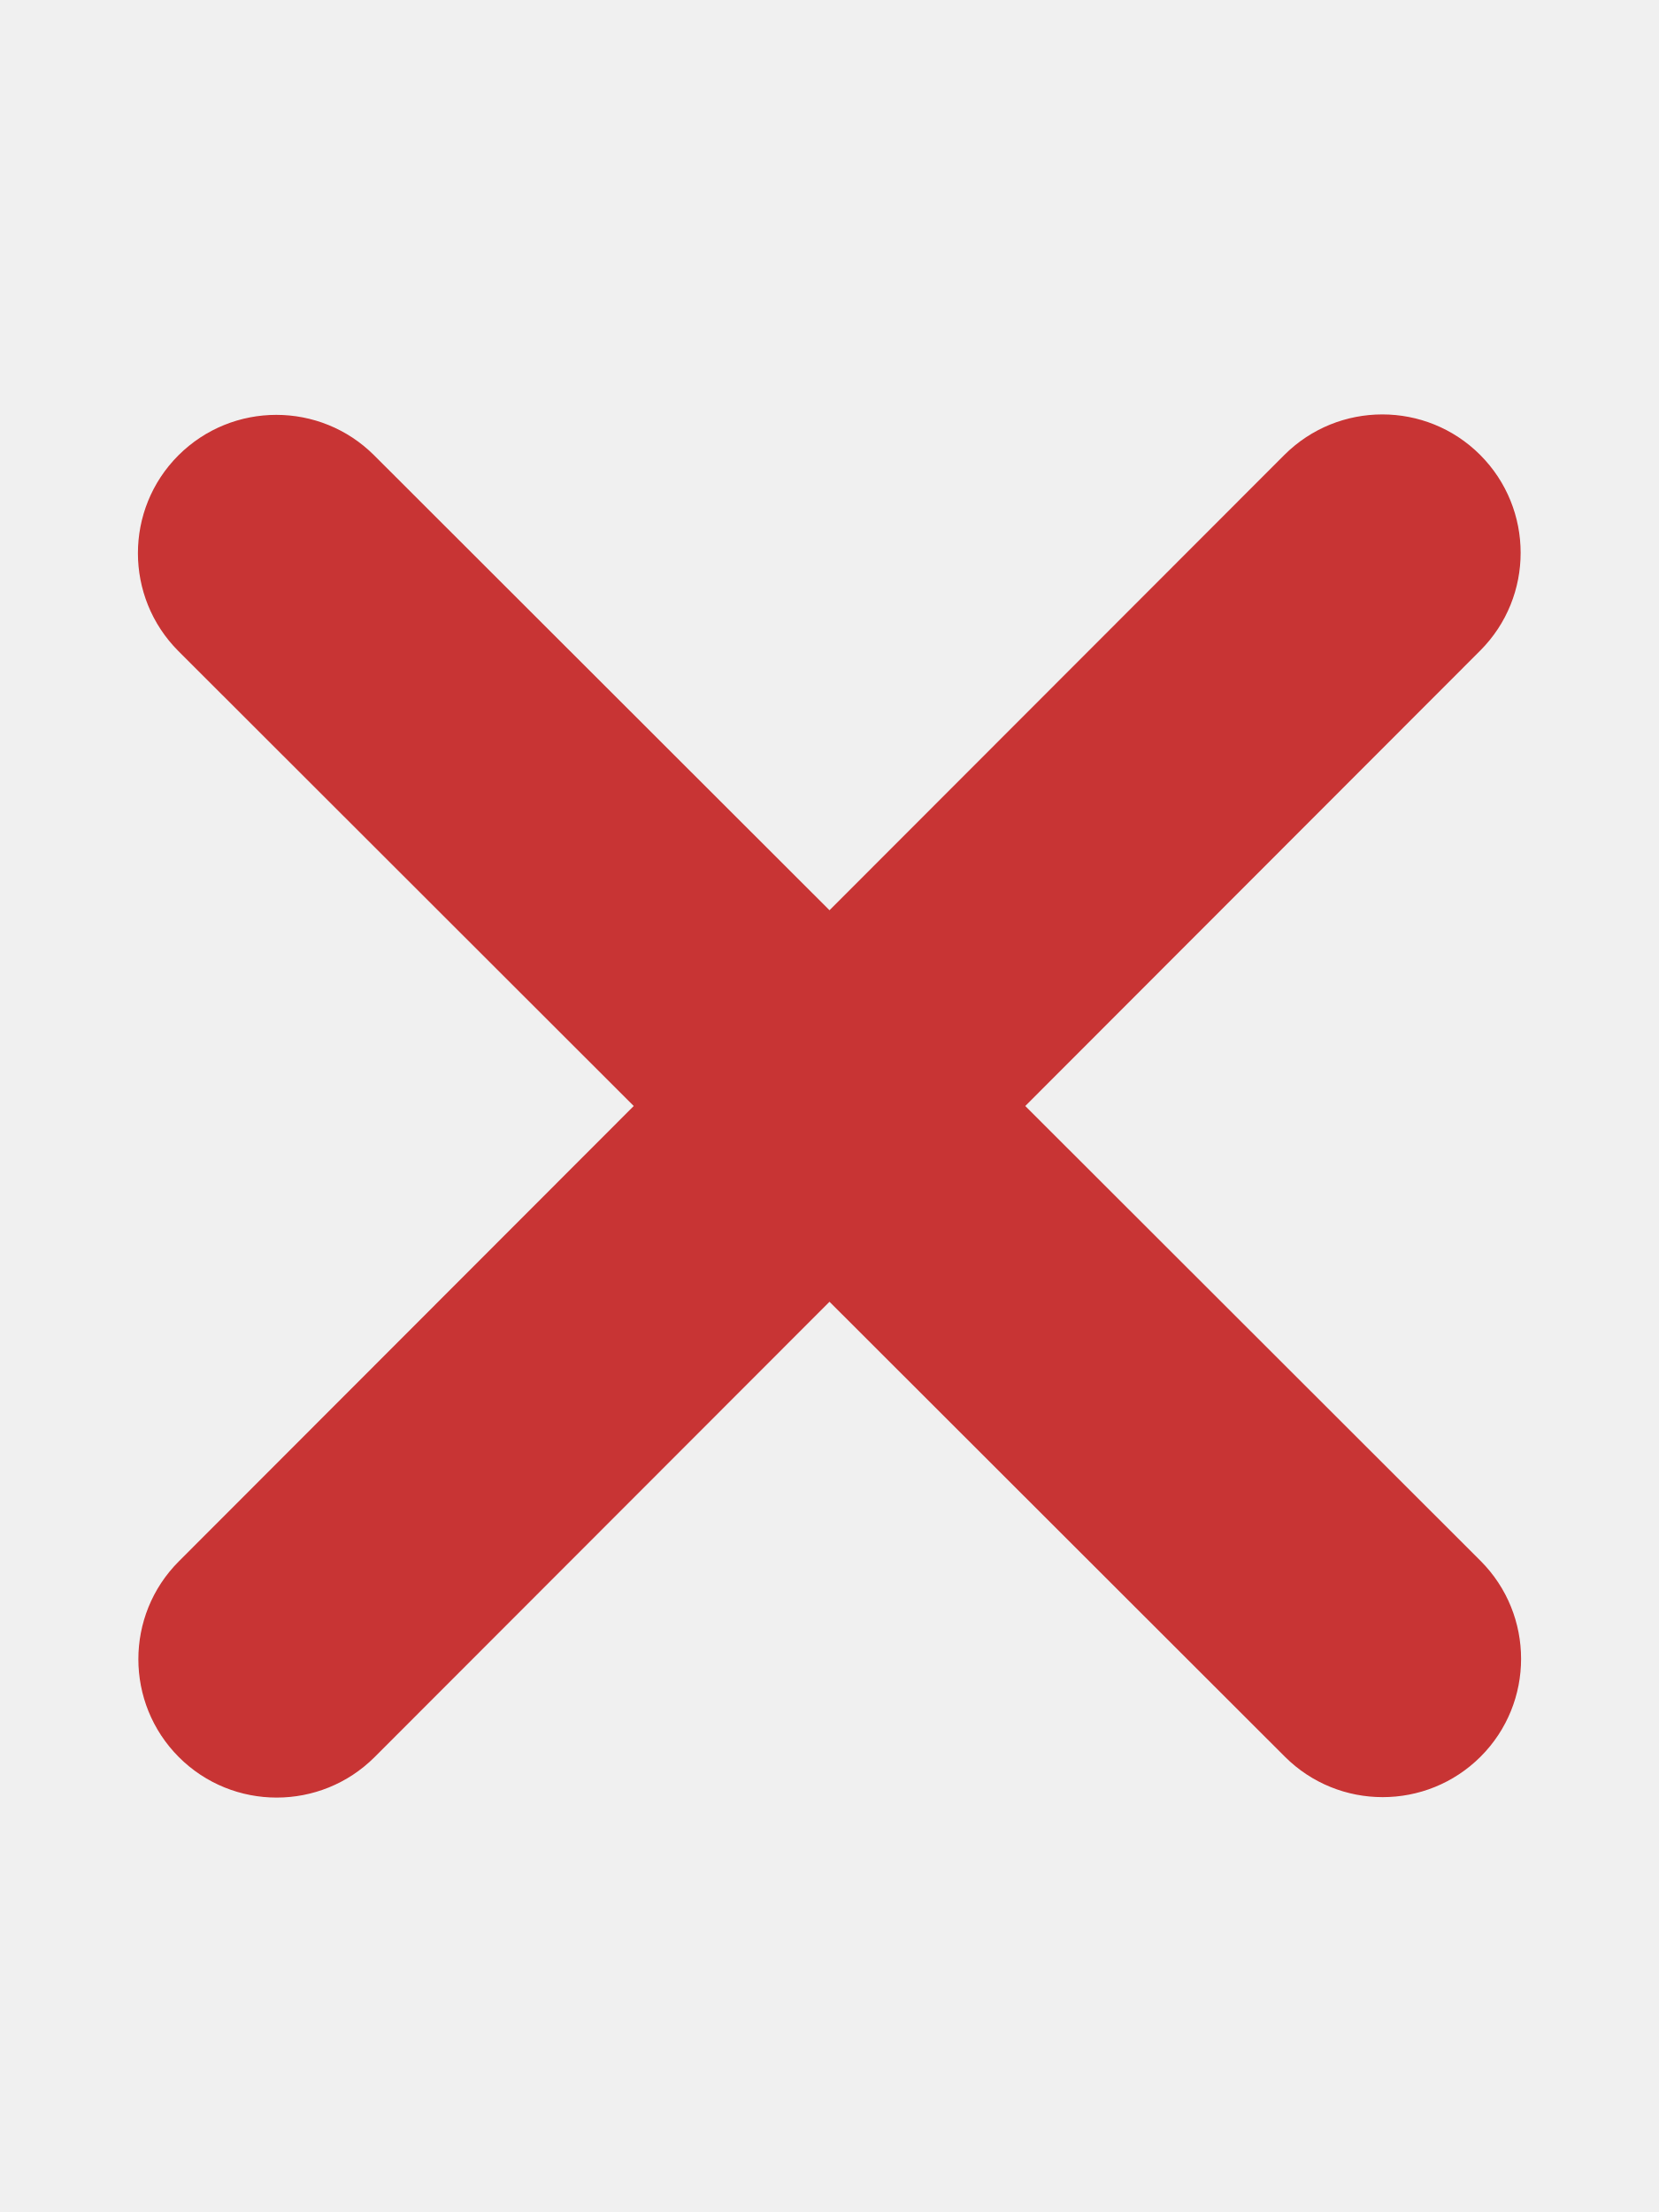
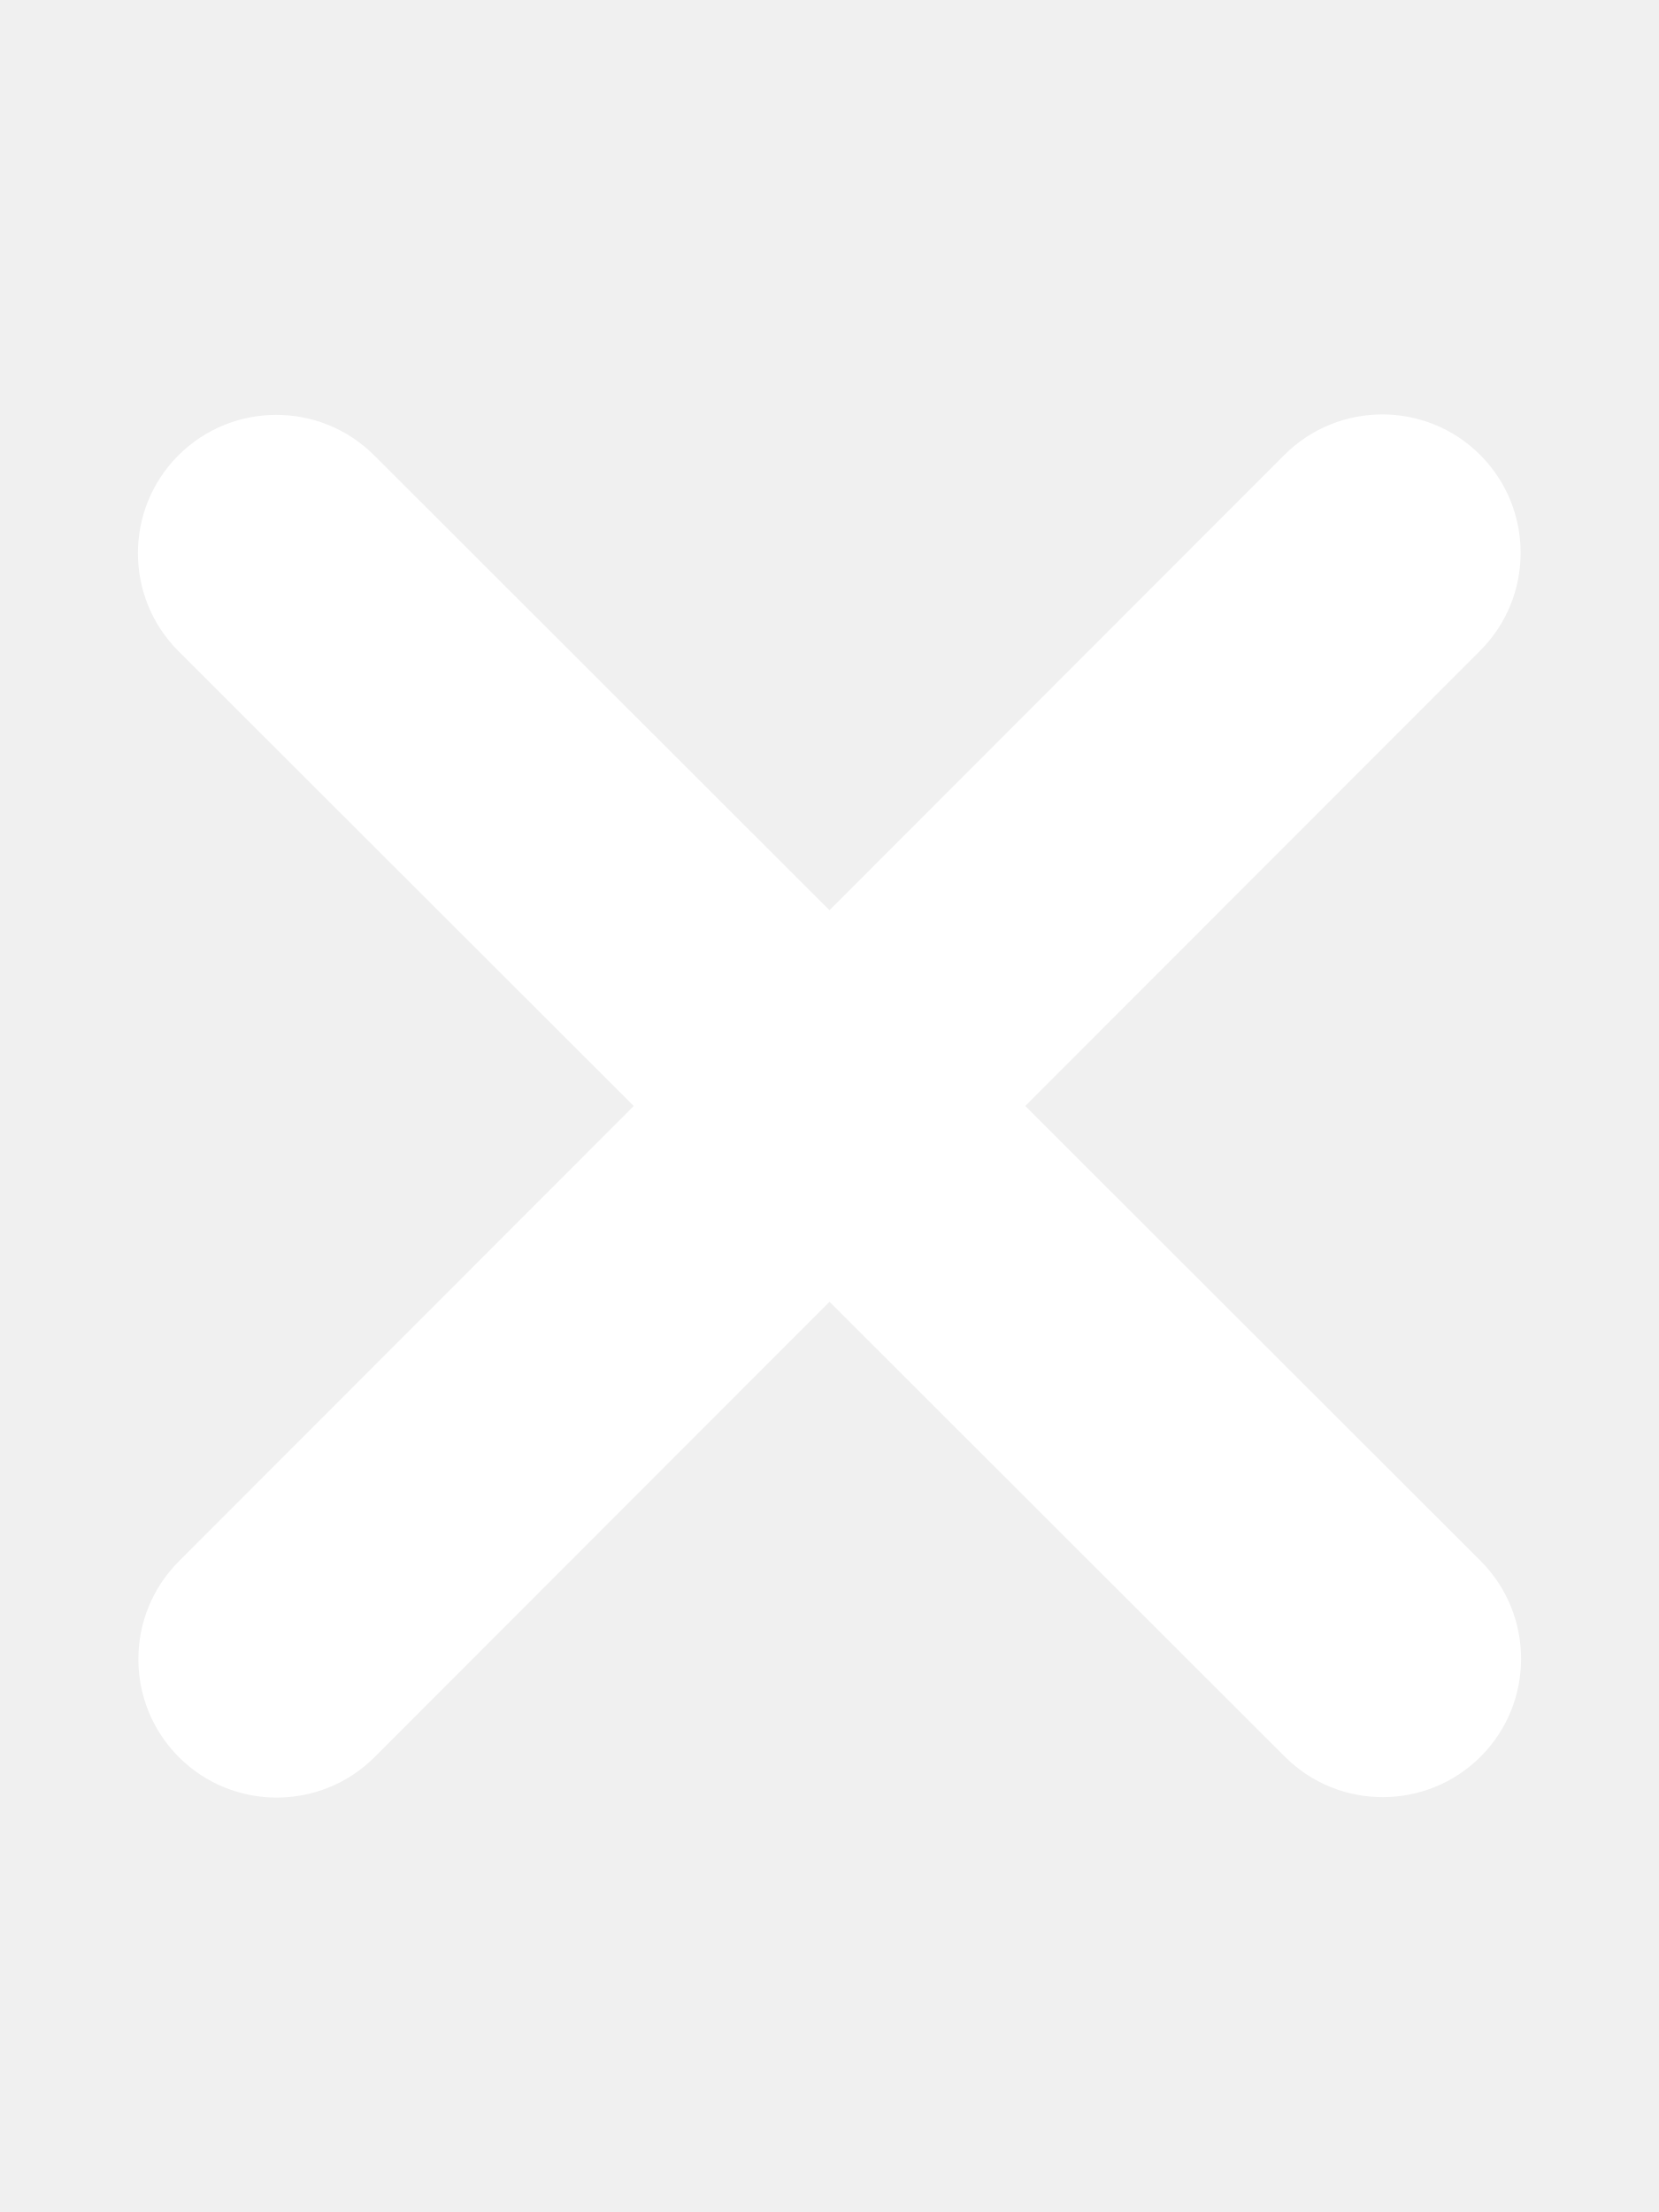
<svg xmlns="http://www.w3.org/2000/svg" width="15" height="20" viewBox="0 0 15 20" fill="none">
-   <path d="M13.383 5.883C13.871 5.395 13.871 4.602 13.383 4.113C12.895 3.625 12.102 3.625 11.613 4.113L7.5 8.23L3.383 4.117C2.895 3.629 2.102 3.629 1.613 4.117C1.125 4.605 1.125 5.398 1.613 5.887L5.73 10L1.617 14.117C1.129 14.605 1.129 15.398 1.617 15.887C2.105 16.375 2.898 16.375 3.387 15.887L7.5 11.77L11.617 15.883C12.105 16.371 12.898 16.371 13.387 15.883C13.875 15.395 13.875 14.602 13.387 14.113L9.27 10L13.383 5.883Z" fill="#C83434" />
+   <path d="M13.383 5.883C13.871 5.395 13.871 4.602 13.383 4.113C12.895 3.625 12.102 3.625 11.613 4.113L7.5 8.23L3.383 4.117C2.895 3.629 2.102 3.629 1.613 4.117C1.125 4.605 1.125 5.398 1.613 5.887L5.73 10L1.617 14.117C1.129 14.605 1.129 15.398 1.617 15.887C2.105 16.375 2.898 16.375 3.387 15.887L7.5 11.77L11.617 15.883C12.105 16.371 12.898 16.371 13.387 15.883C13.875 15.395 13.875 14.602 13.387 14.113L9.27 10L13.383 5.883Z" fill="#FFFFFF" />
</svg>
